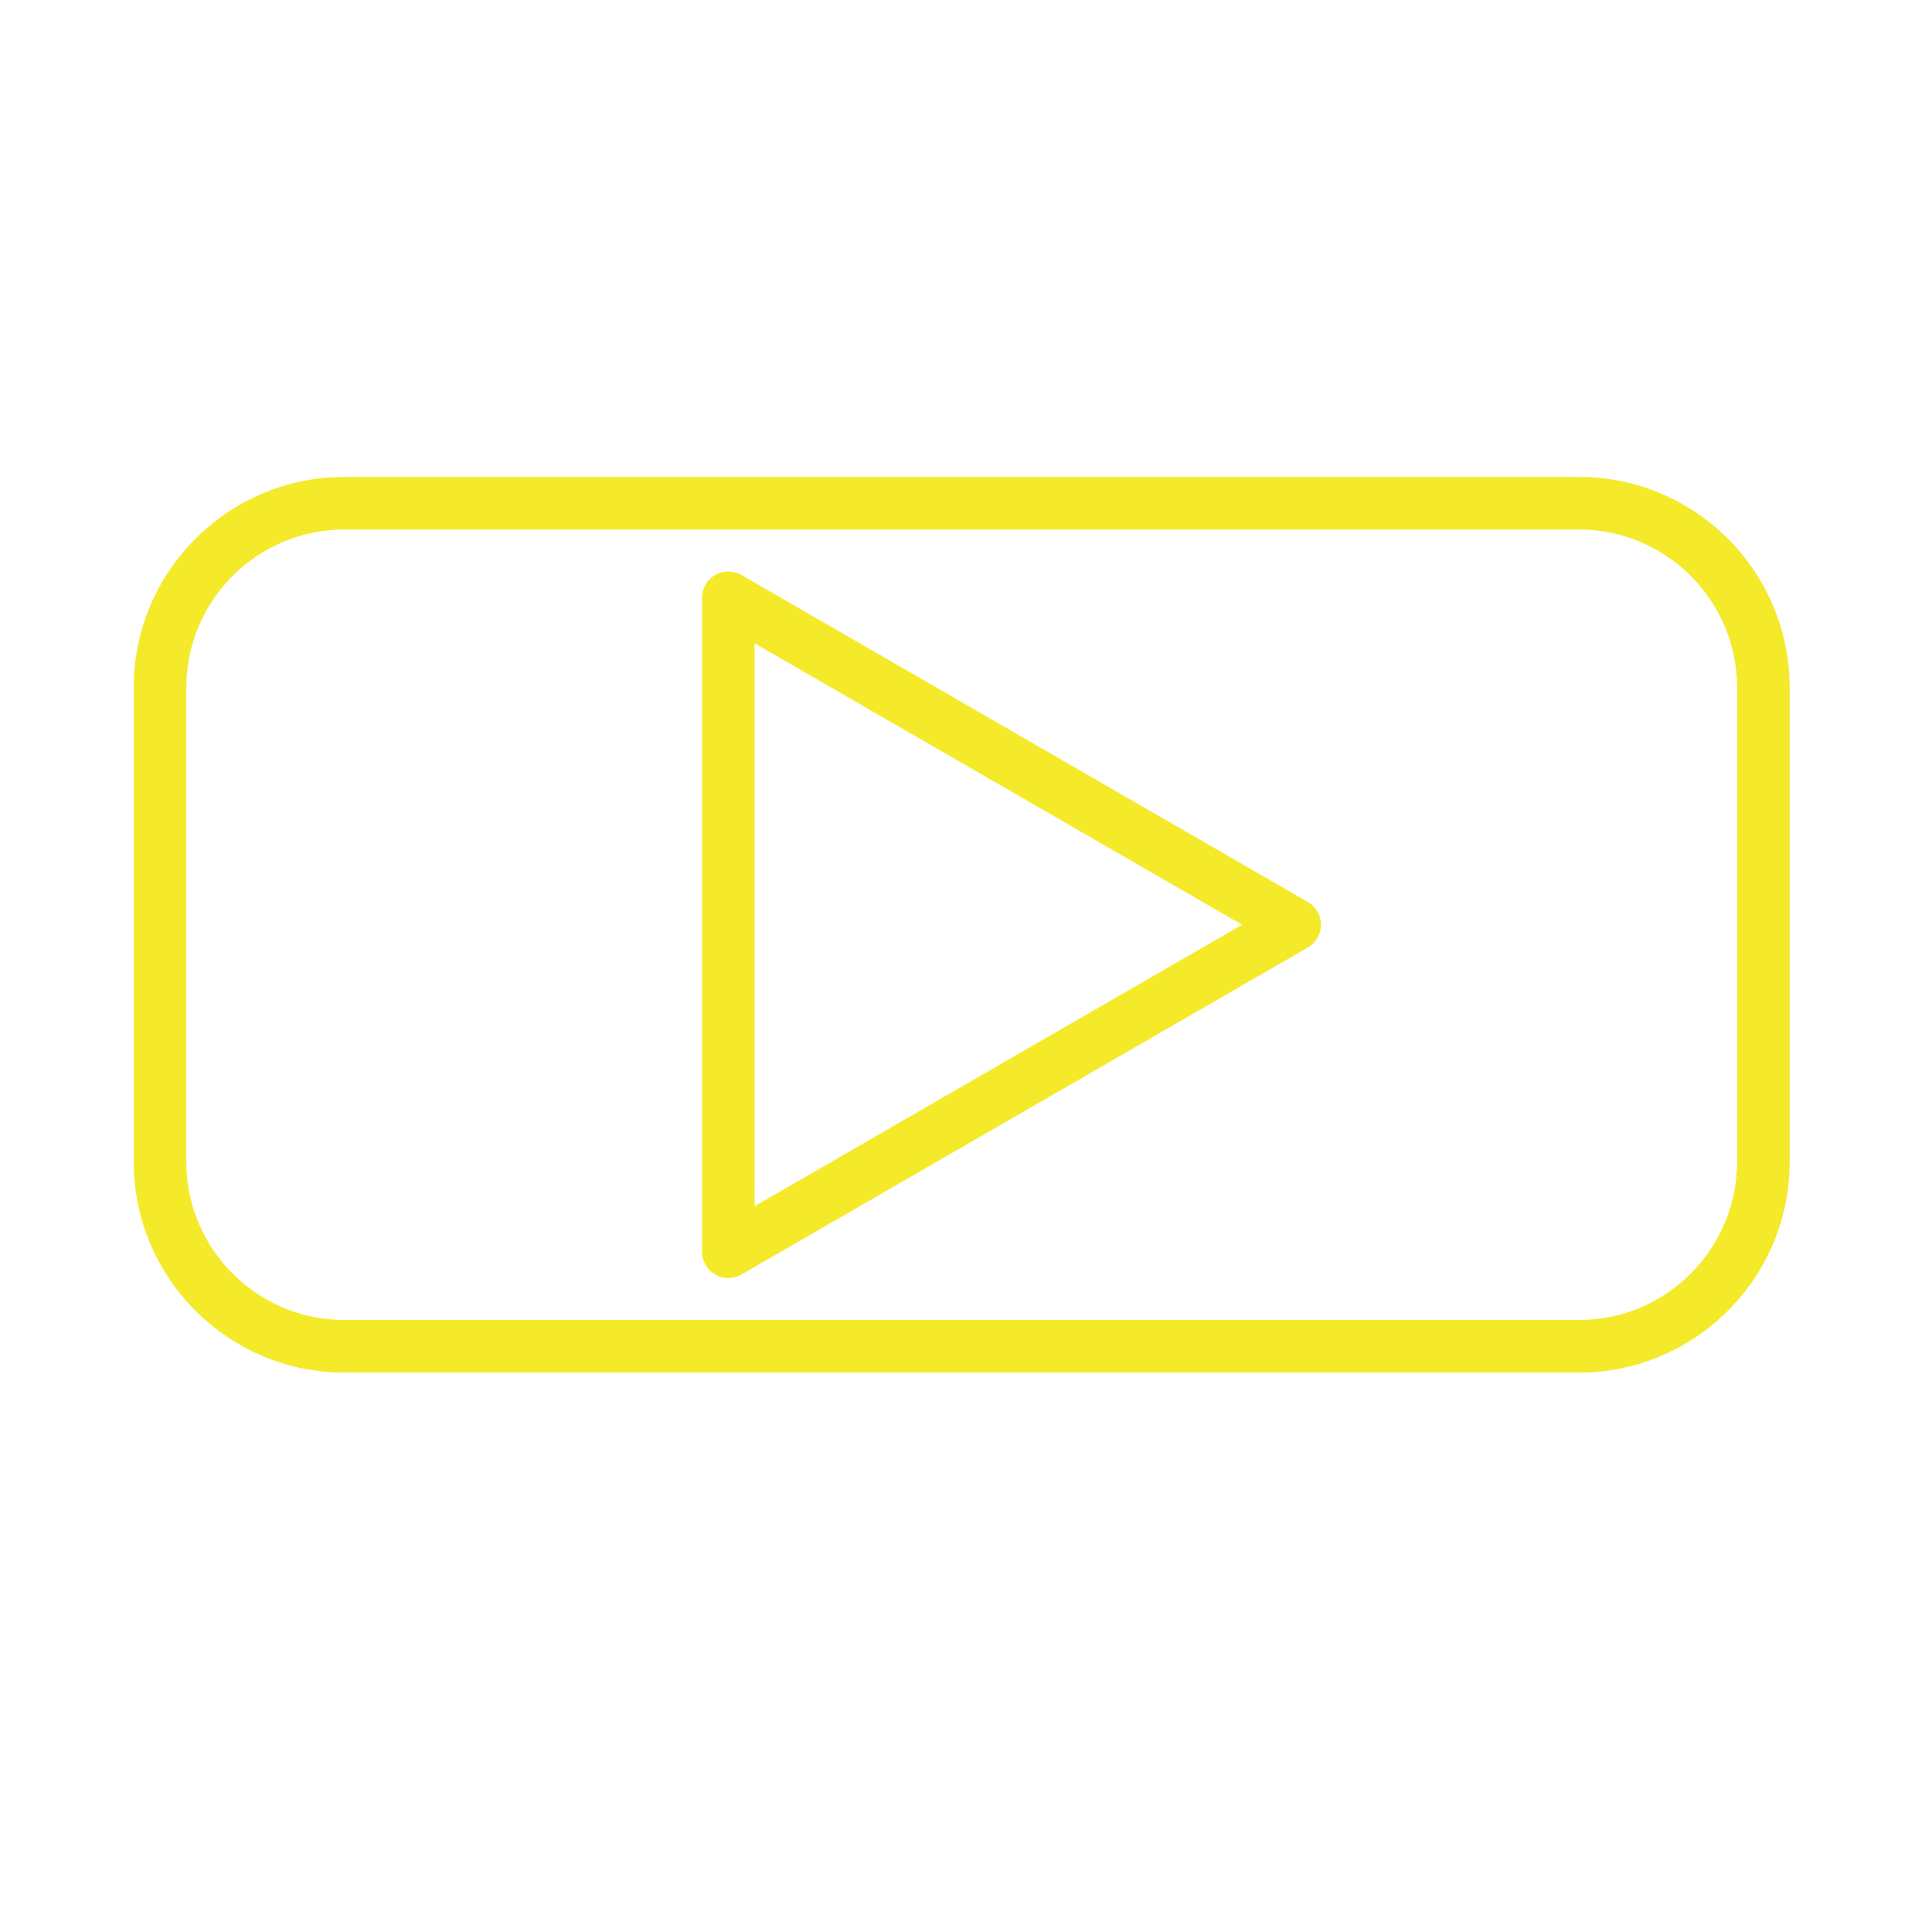
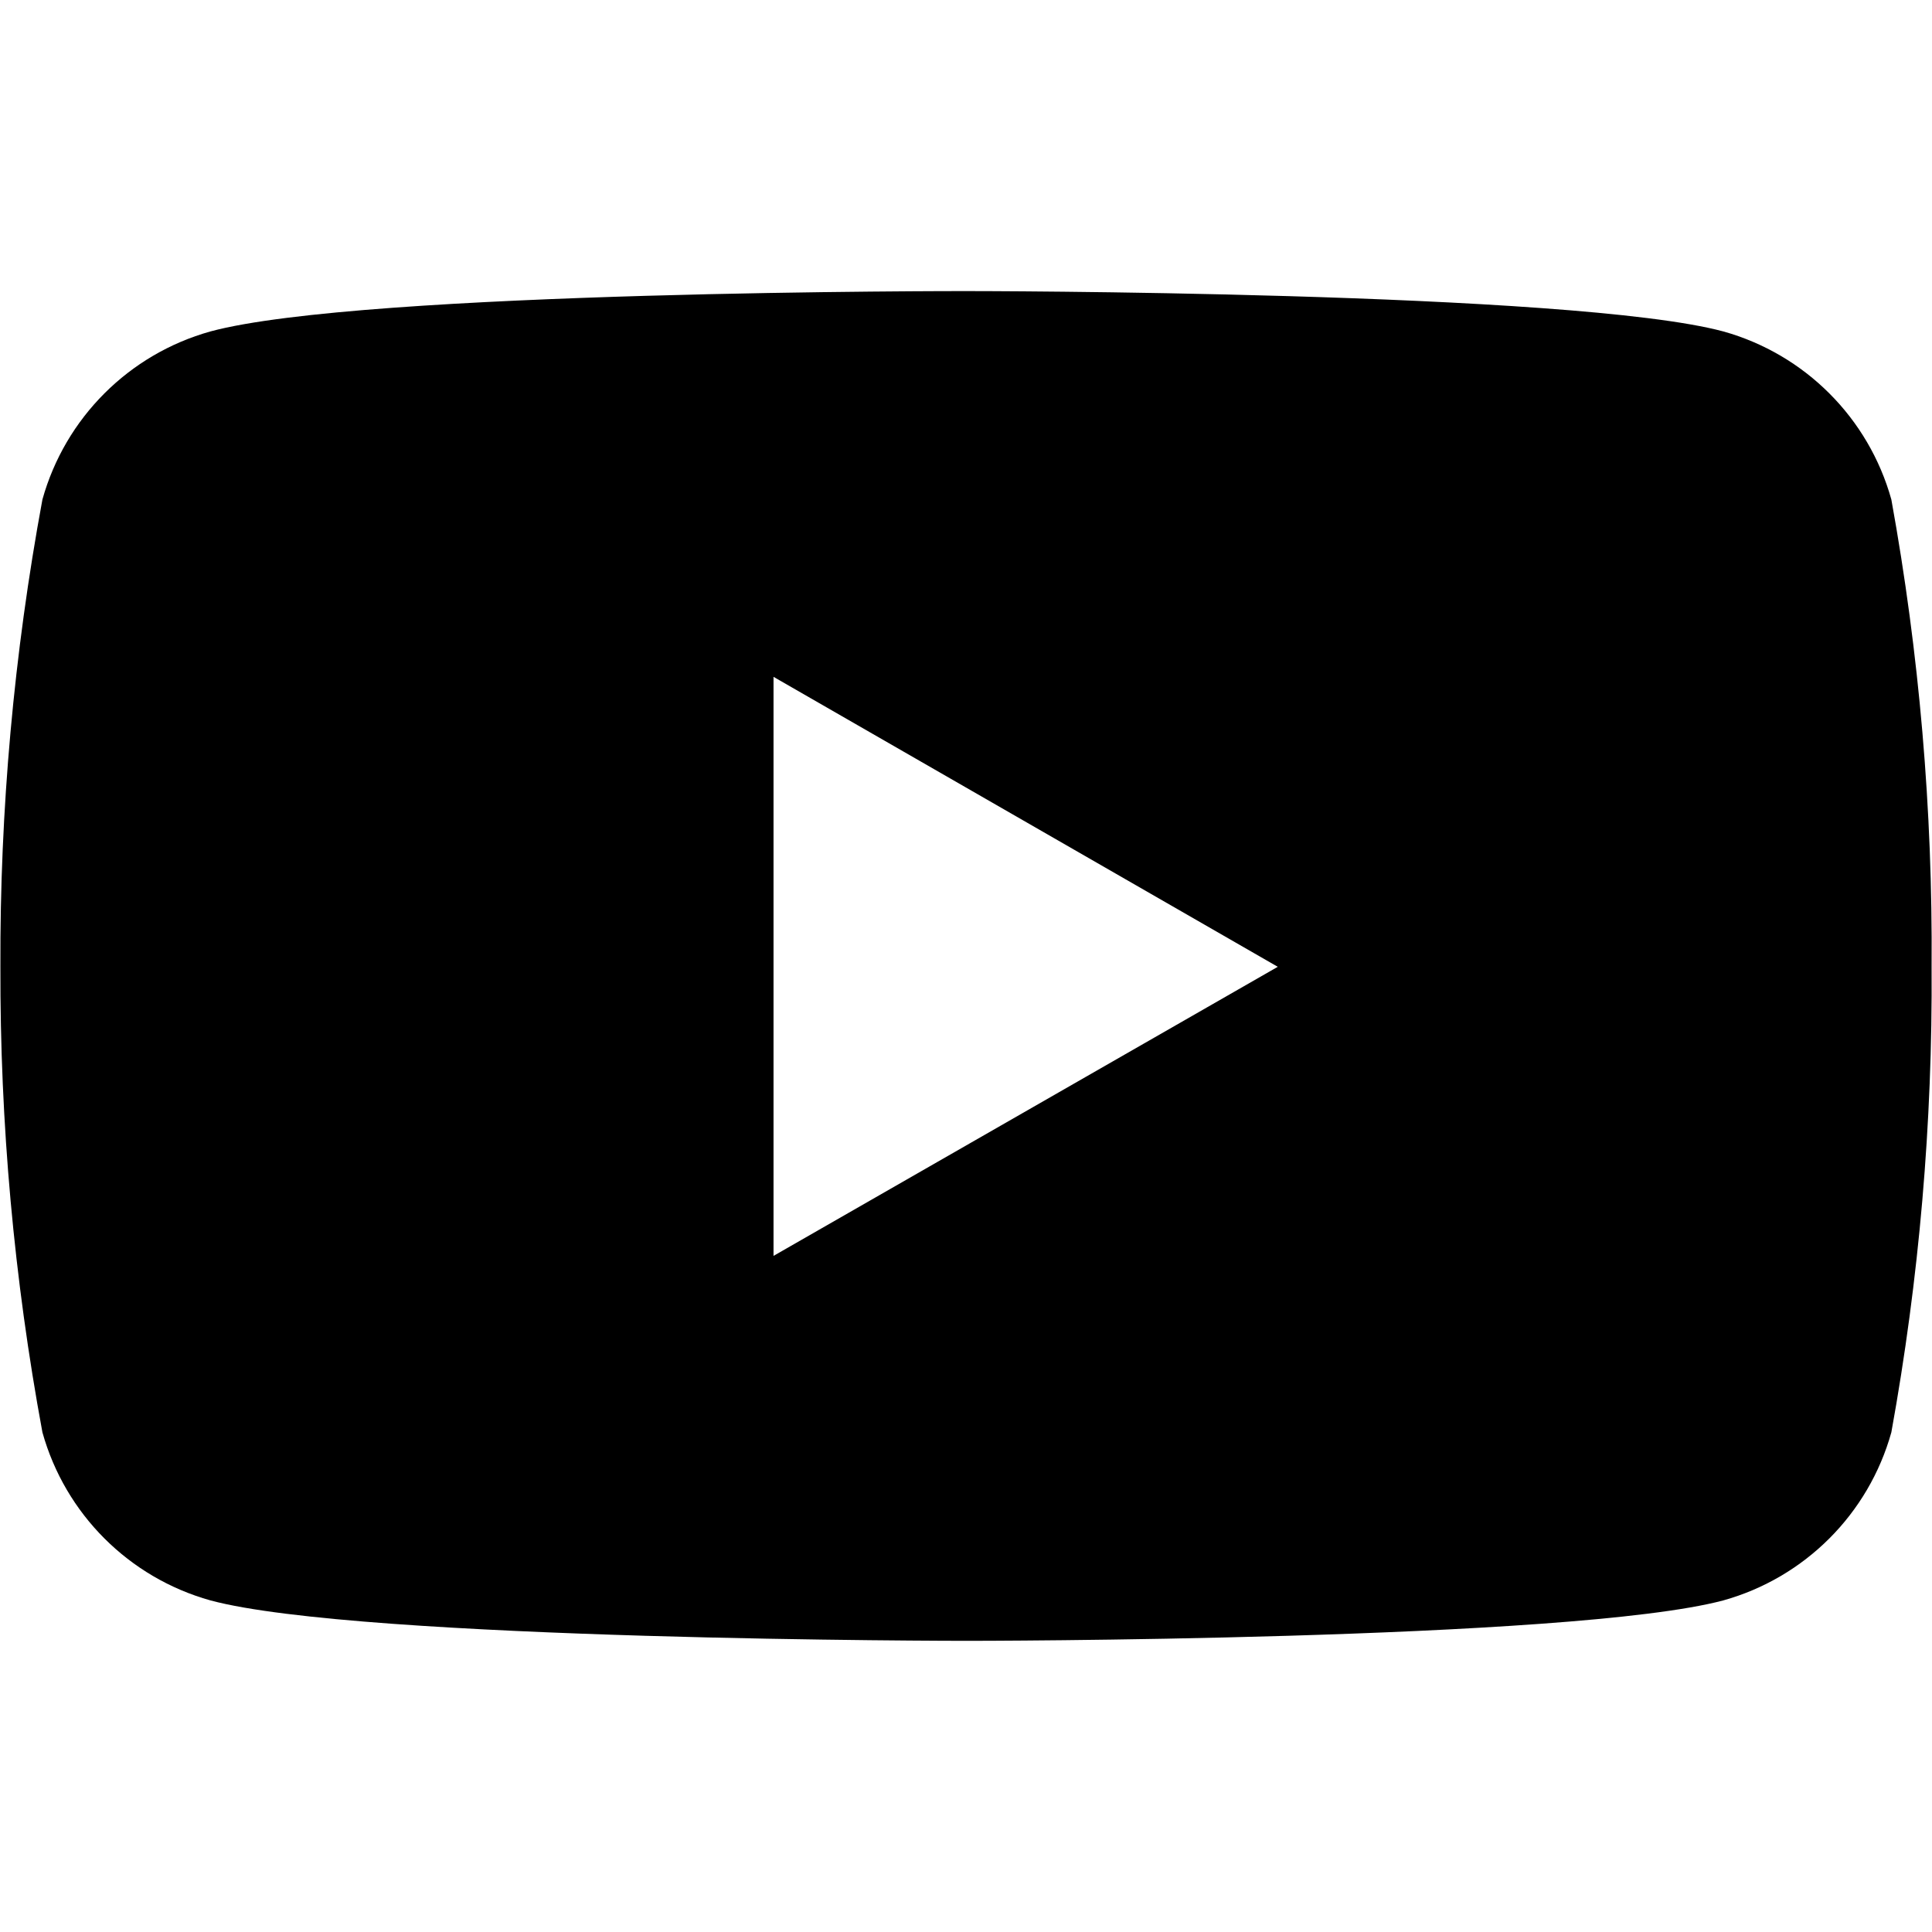
<svg xmlns="http://www.w3.org/2000/svg" class="icon" width="200px" height="200.00px" viewBox="0 0 1024 1024" version="1.1">
-   <path d="M836.879 727.504H182.554c-61.585 0-111.688-50.103-111.688-111.687V364.461c0-61.585 50.104-111.688 111.688-111.688h654.325c61.585 0 111.687 50.103 111.687 111.688v251.357c0 61.585-50.103 111.686-111.687 111.686zM182.554 280.649c-46.214 0-83.812 37.598-83.812 83.812v251.357c0 46.214 37.598 83.812 83.812 83.812h654.325c46.214 0 83.812-37.599 83.812-83.812V364.461c0-46.214-37.599-83.812-83.812-83.812H182.554z" fill="#f4ea2a" />
-   <path d="M386.013 677.388a13.939 13.939 0 0 1-13.938-13.937V316.824a13.939 13.939 0 0 1 20.907-12.071l300.188 173.314a13.938 13.938 0 0 1 0 24.141L392.982 675.522a13.923 13.923 0 0 1-6.969 1.867z m13.938-336.423v298.345l258.373-149.171-258.373-149.174z" fill="#f4ea2a" />
+   <path d="M1002.453 264.747a128.299 128.299 0 0 0-89.088-89.088c-79.787-21.376-400.896-21.376-400.896-21.376s-320.299-0.427-400.896 21.376A128.299 128.299 0 0 0 22.485 264.747a1333.205 1333.205 0 0 0-22.272 247.68 1333.205 1333.205 0 0 0 22.272 246.741 128.299 128.299 0 0 0 89.088 89.088c79.701 21.419 400.896 21.419 400.896 21.419s320.256 0 400.896-21.419a128.299 128.299 0 0 0 89.088-89.088 1333.205 1333.205 0 0 0 21.333-246.741 1333.205 1333.205 0 0 0-21.333-247.68zM409.984 665.643V358.741l267.264 153.685z" />
</svg>
